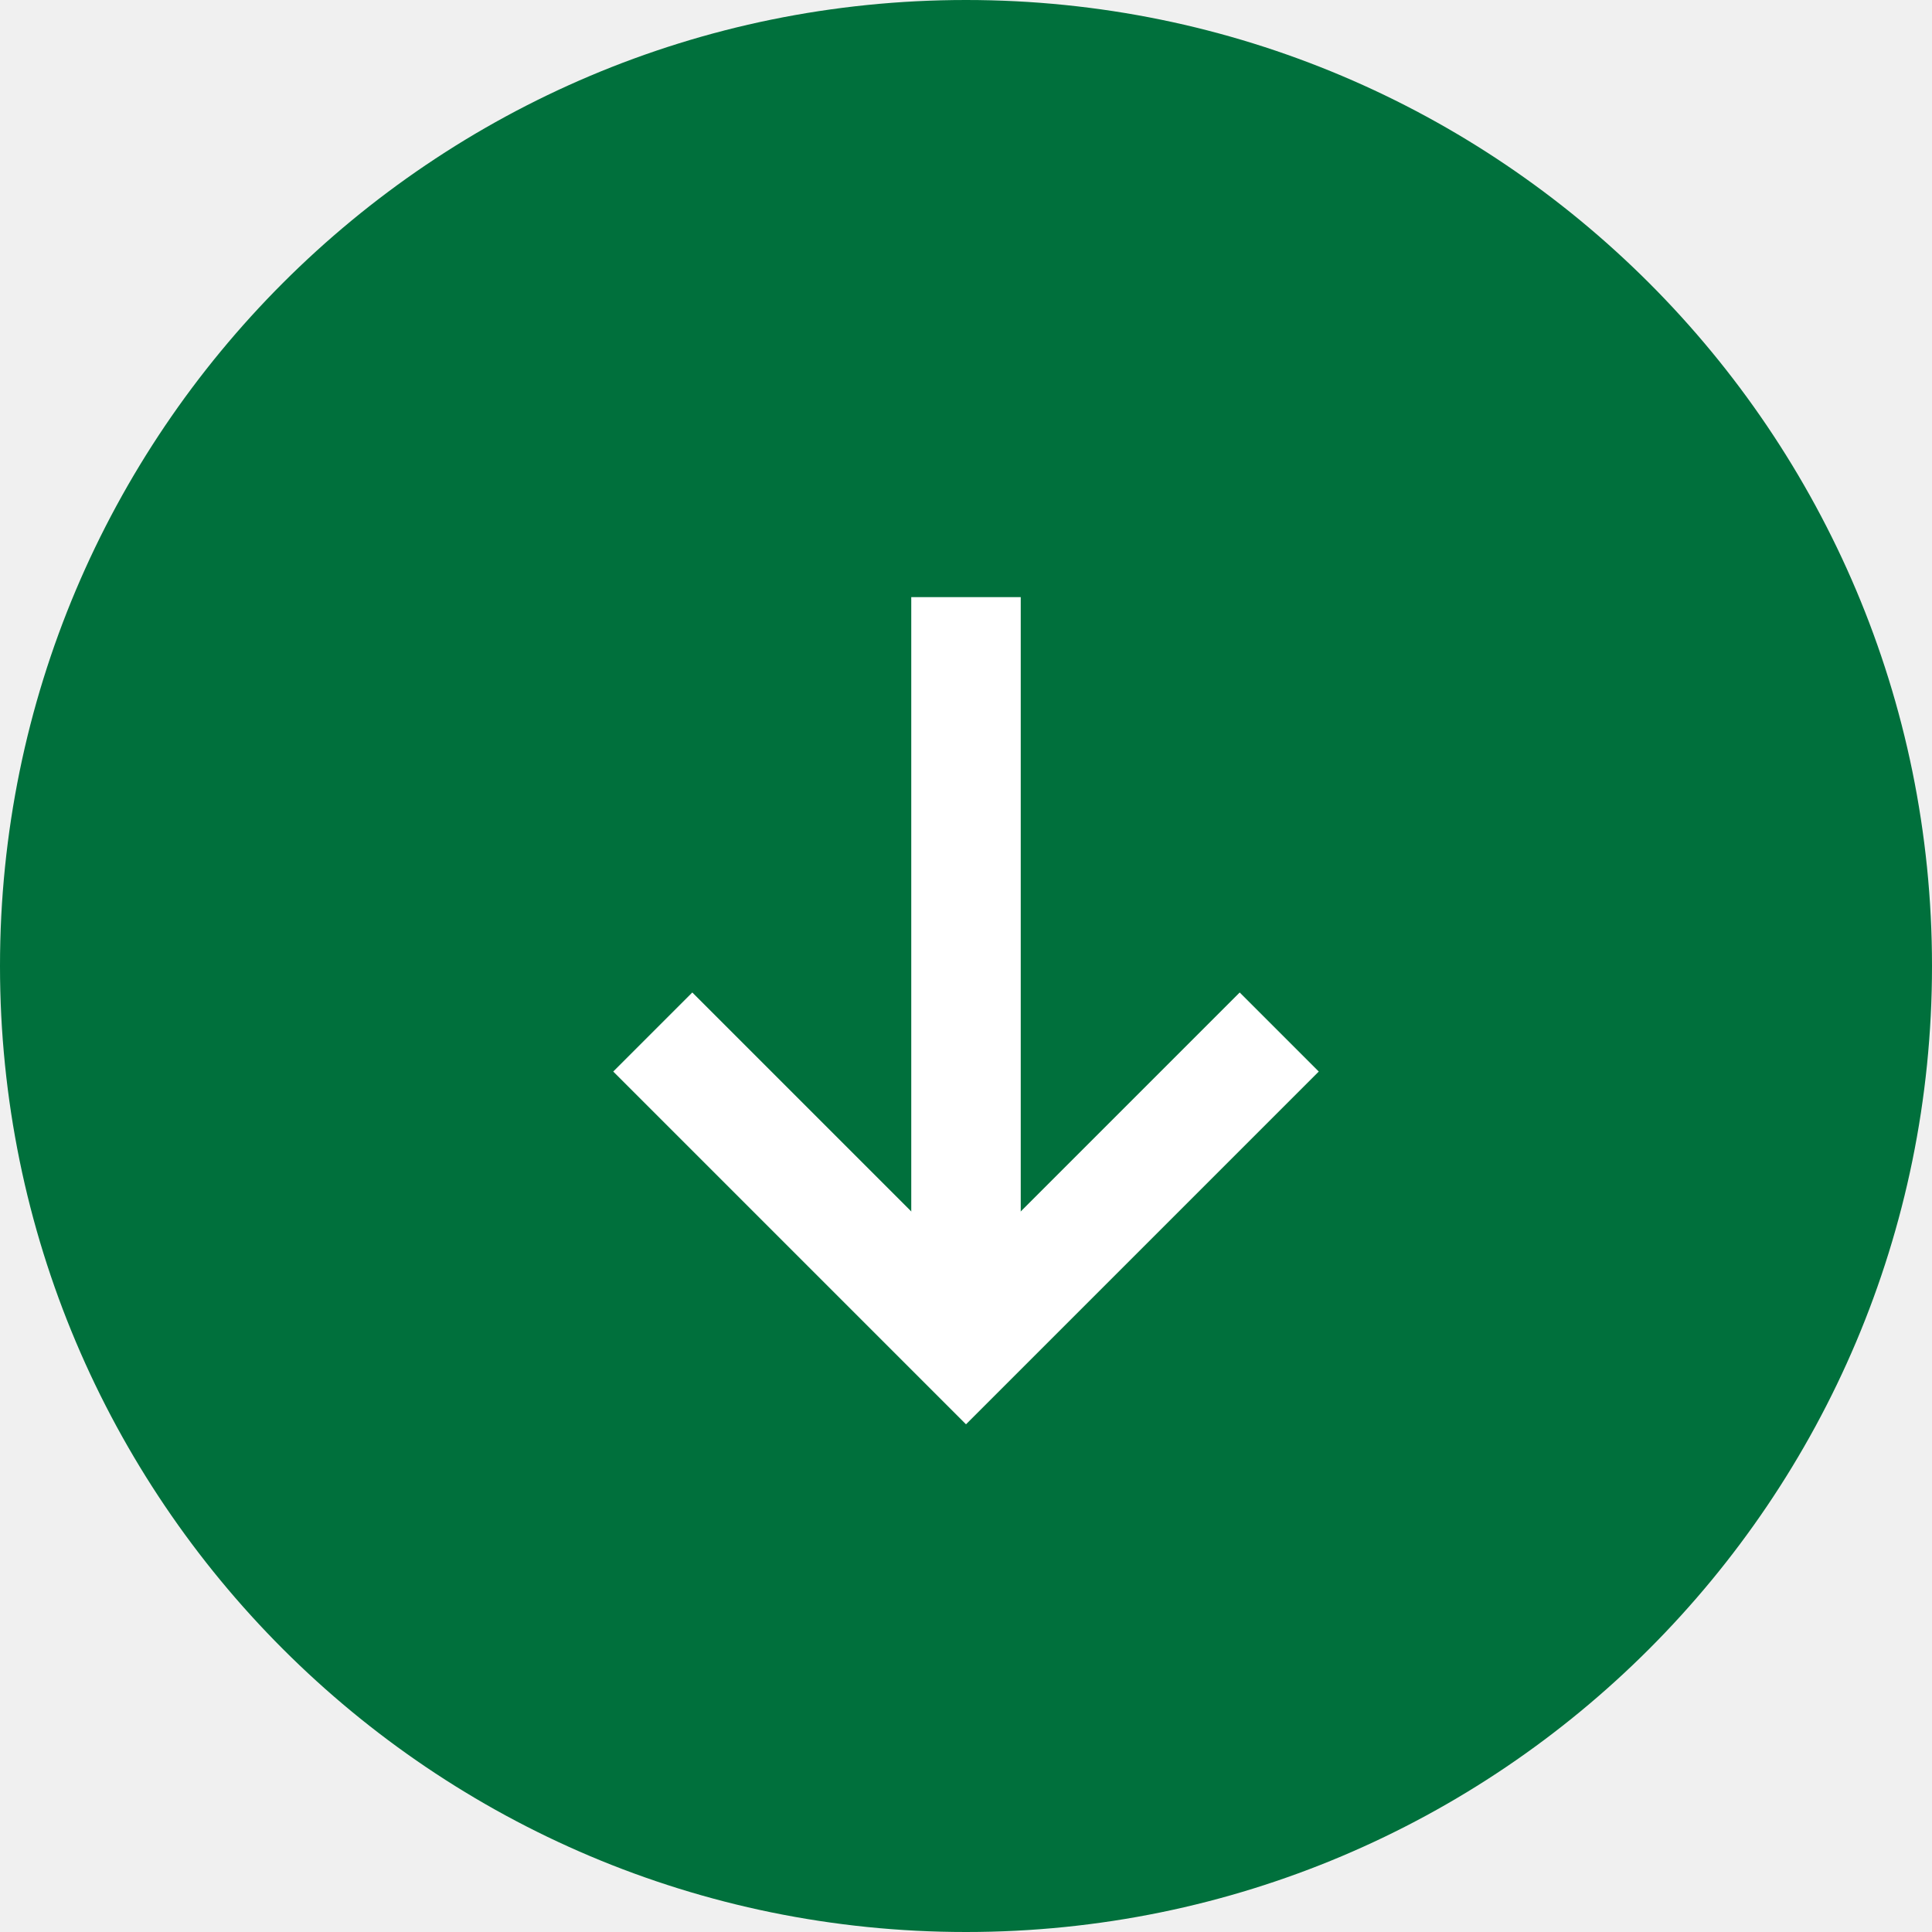
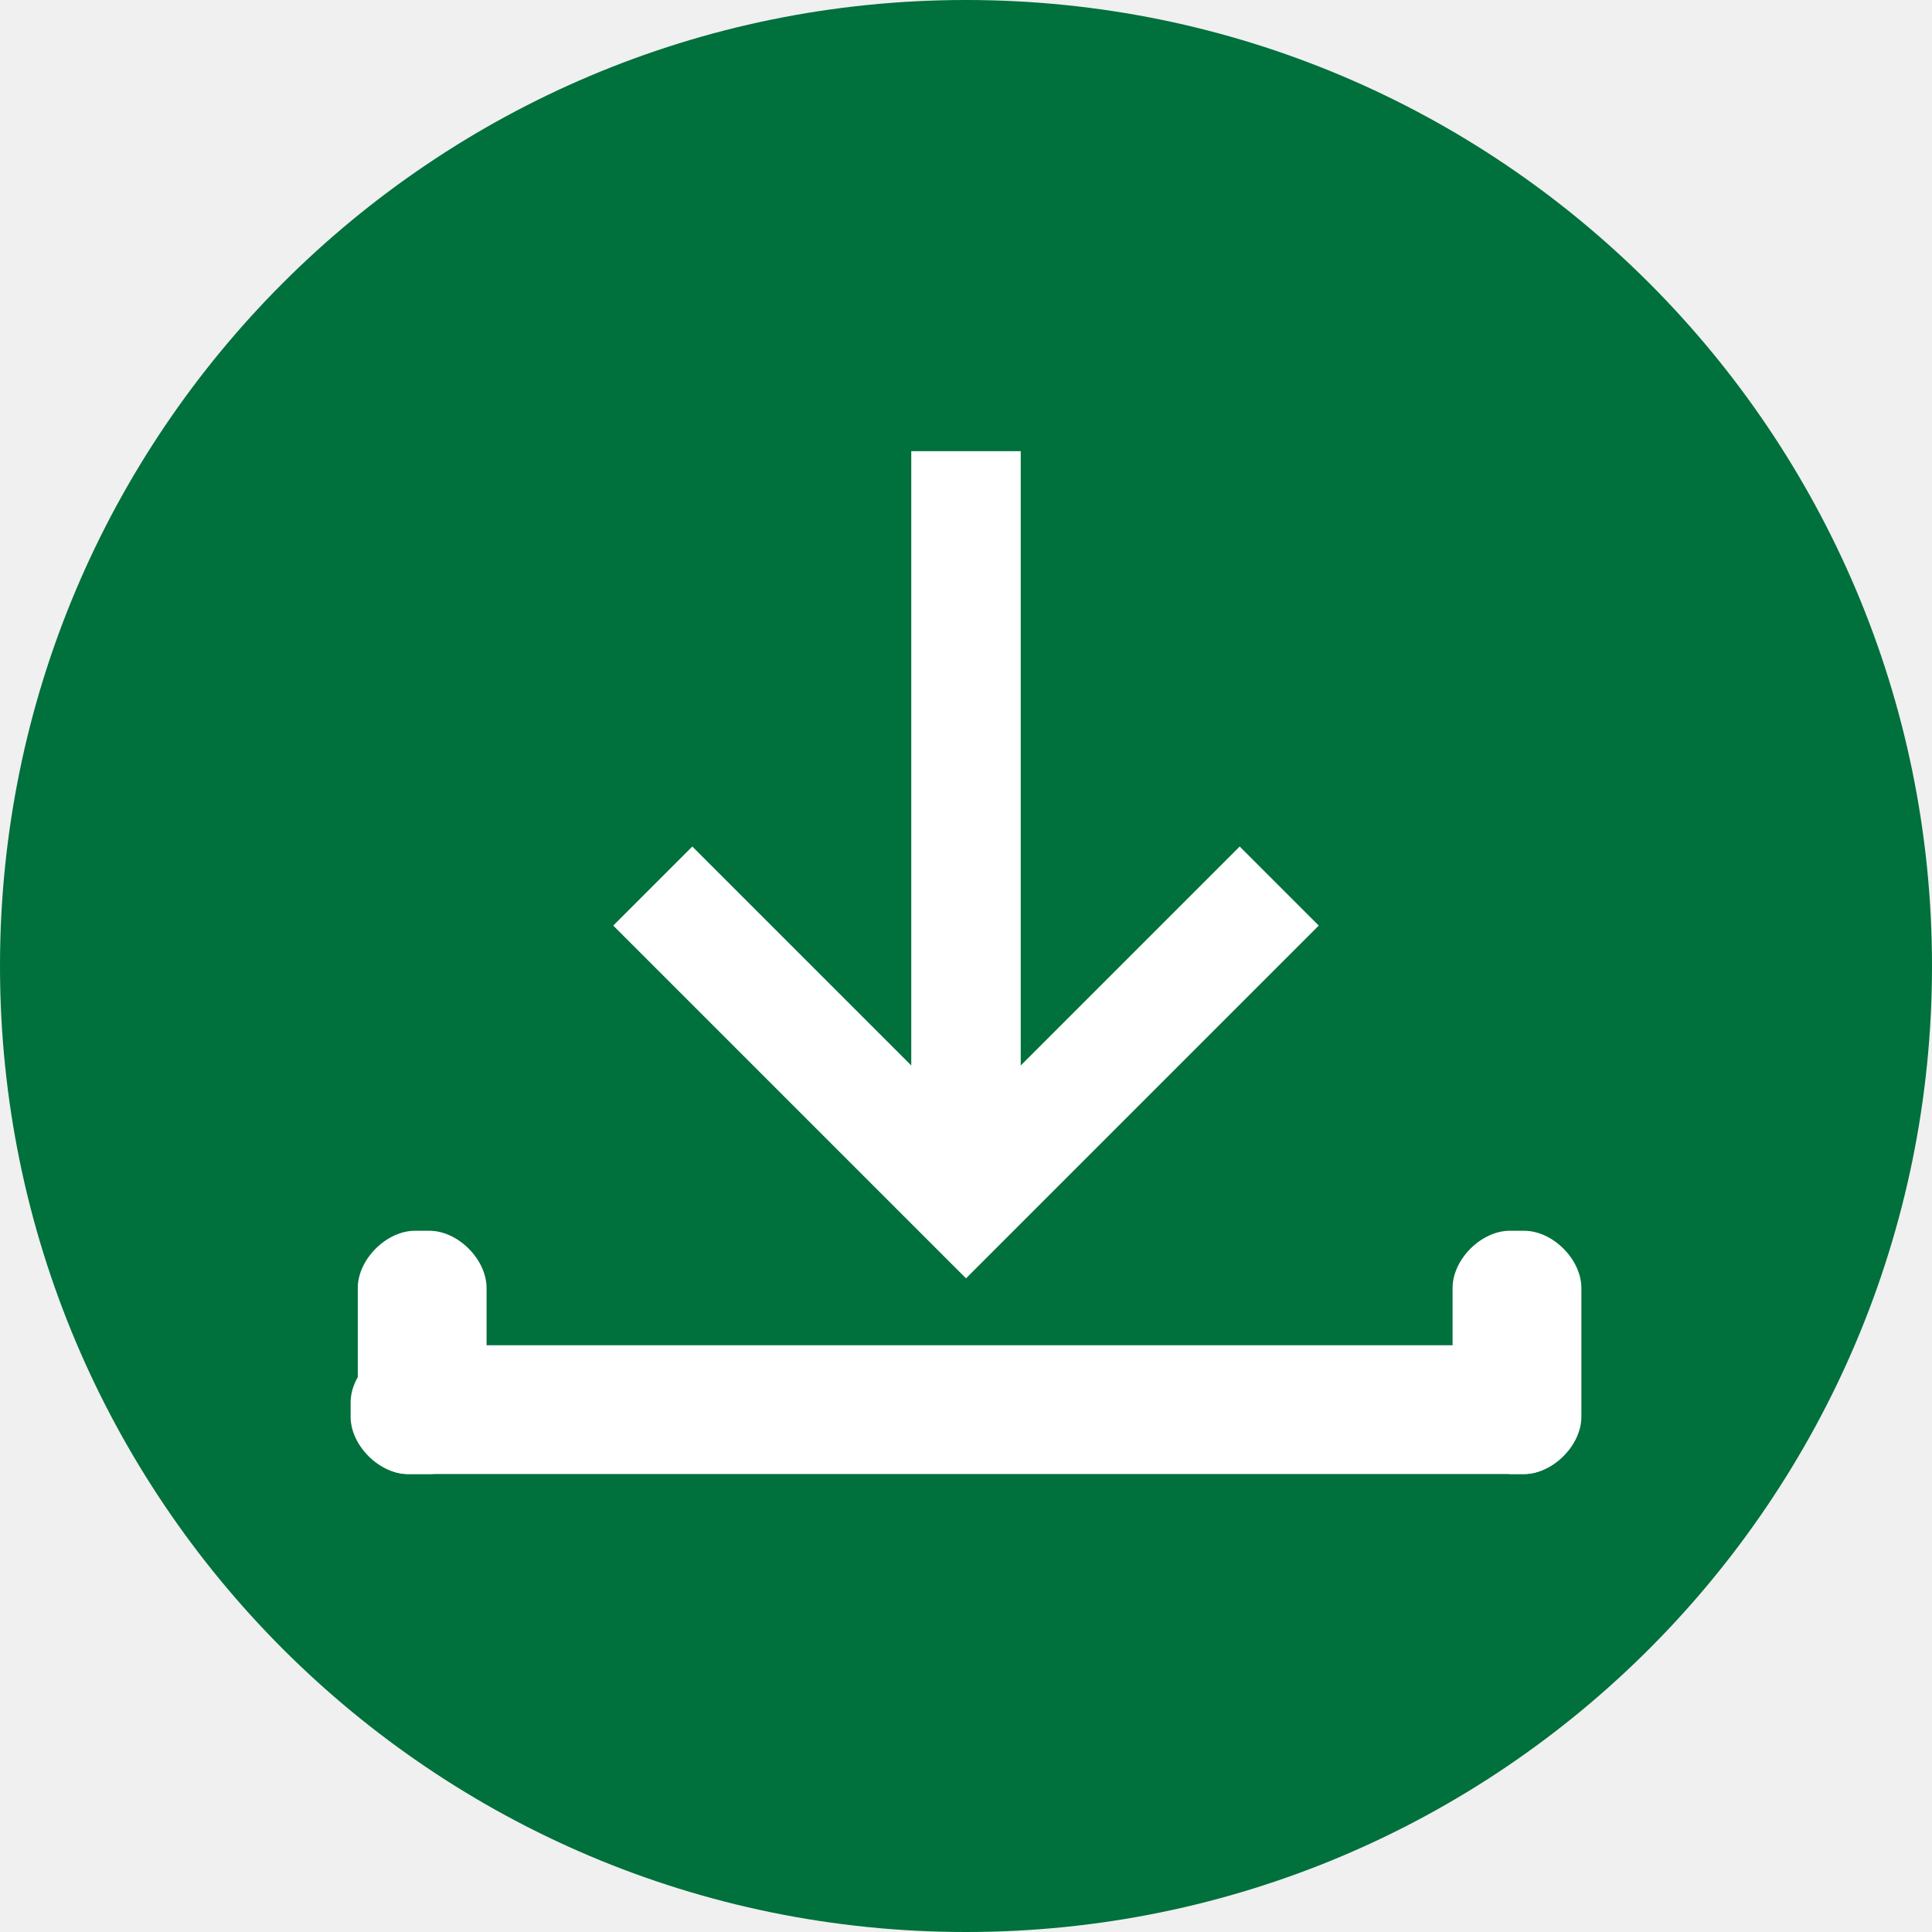
<svg xmlns="http://www.w3.org/2000/svg" version="1.1" id="Layer_1" x="0px" y="0px" viewBox="0 0 27 27" style="enable-background:new 0 0 27 27;" xml:space="preserve">
  <style type="text/css">
	.st0{fill:#00703C;}
	.st1{fill-rule:evenodd;clip-rule:evenodd;fill:#FFFFFF;}
+ 	.st2{fill:#FFFFFF;}
</style>
  <circle class="st0" cx="13.5" cy="13.5" r="13.5" />
  <g transform="translate(5 3.5) scale(0.85)">
-     <path class="st1" d="M10,16.7l4.5-4.5l1.3,1.3L10,19.3l-5.8-5.8l1.3-1.3L10,16.7z" />
-     <path class="st1" d="M10.9,5.7v11.5H9.1V5.7H10.9z" />
+     <path class="st1" d="M10,14.3l4.5-4.5l1.3,1.3L10,16.9l-5.8-5.8l1.3-1.3L10,14.3z" />
+     <path class="st1" d="M10.9,3.3v11.5H9.1V3.3H10.9z" />
+   </g>
+   <g>
+     <path class="st2" d="M21.3,20.6H5.7c-0.4,0-0.8-0.4-0.8-0.8v-0.2c0-0.4,0.4-0.8,0.8-0.8h15.5c0.4,0,0.8,0.4,0.8,0.8v0.2   C22,20.2,21.7,20.6,21.3,20.6z" />
+     <path class="st2" d="M5,19.8V18c0-0.4,0.4-0.8,0.8-0.8h0.2c0.4,0,0.8,0.4,0.8,0.8v1.8c0,0.4-0.4,0.8-0.8,0.8H5.7   C5.3,20.6,5,20.2,5,19.8z" />
+     <path class="st2" d="M20.3,19.8v-1.8c0-0.4,0.4-0.8,0.8-0.8h0.2c0.4,0,0.8,0.4,0.8,0.8v1.8c0,0.4-0.4,0.8-0.8,0.8h-0.2   C20.6,20.5,20.3,20.2,20.3,19.8z" />
  </g>
</svg>
